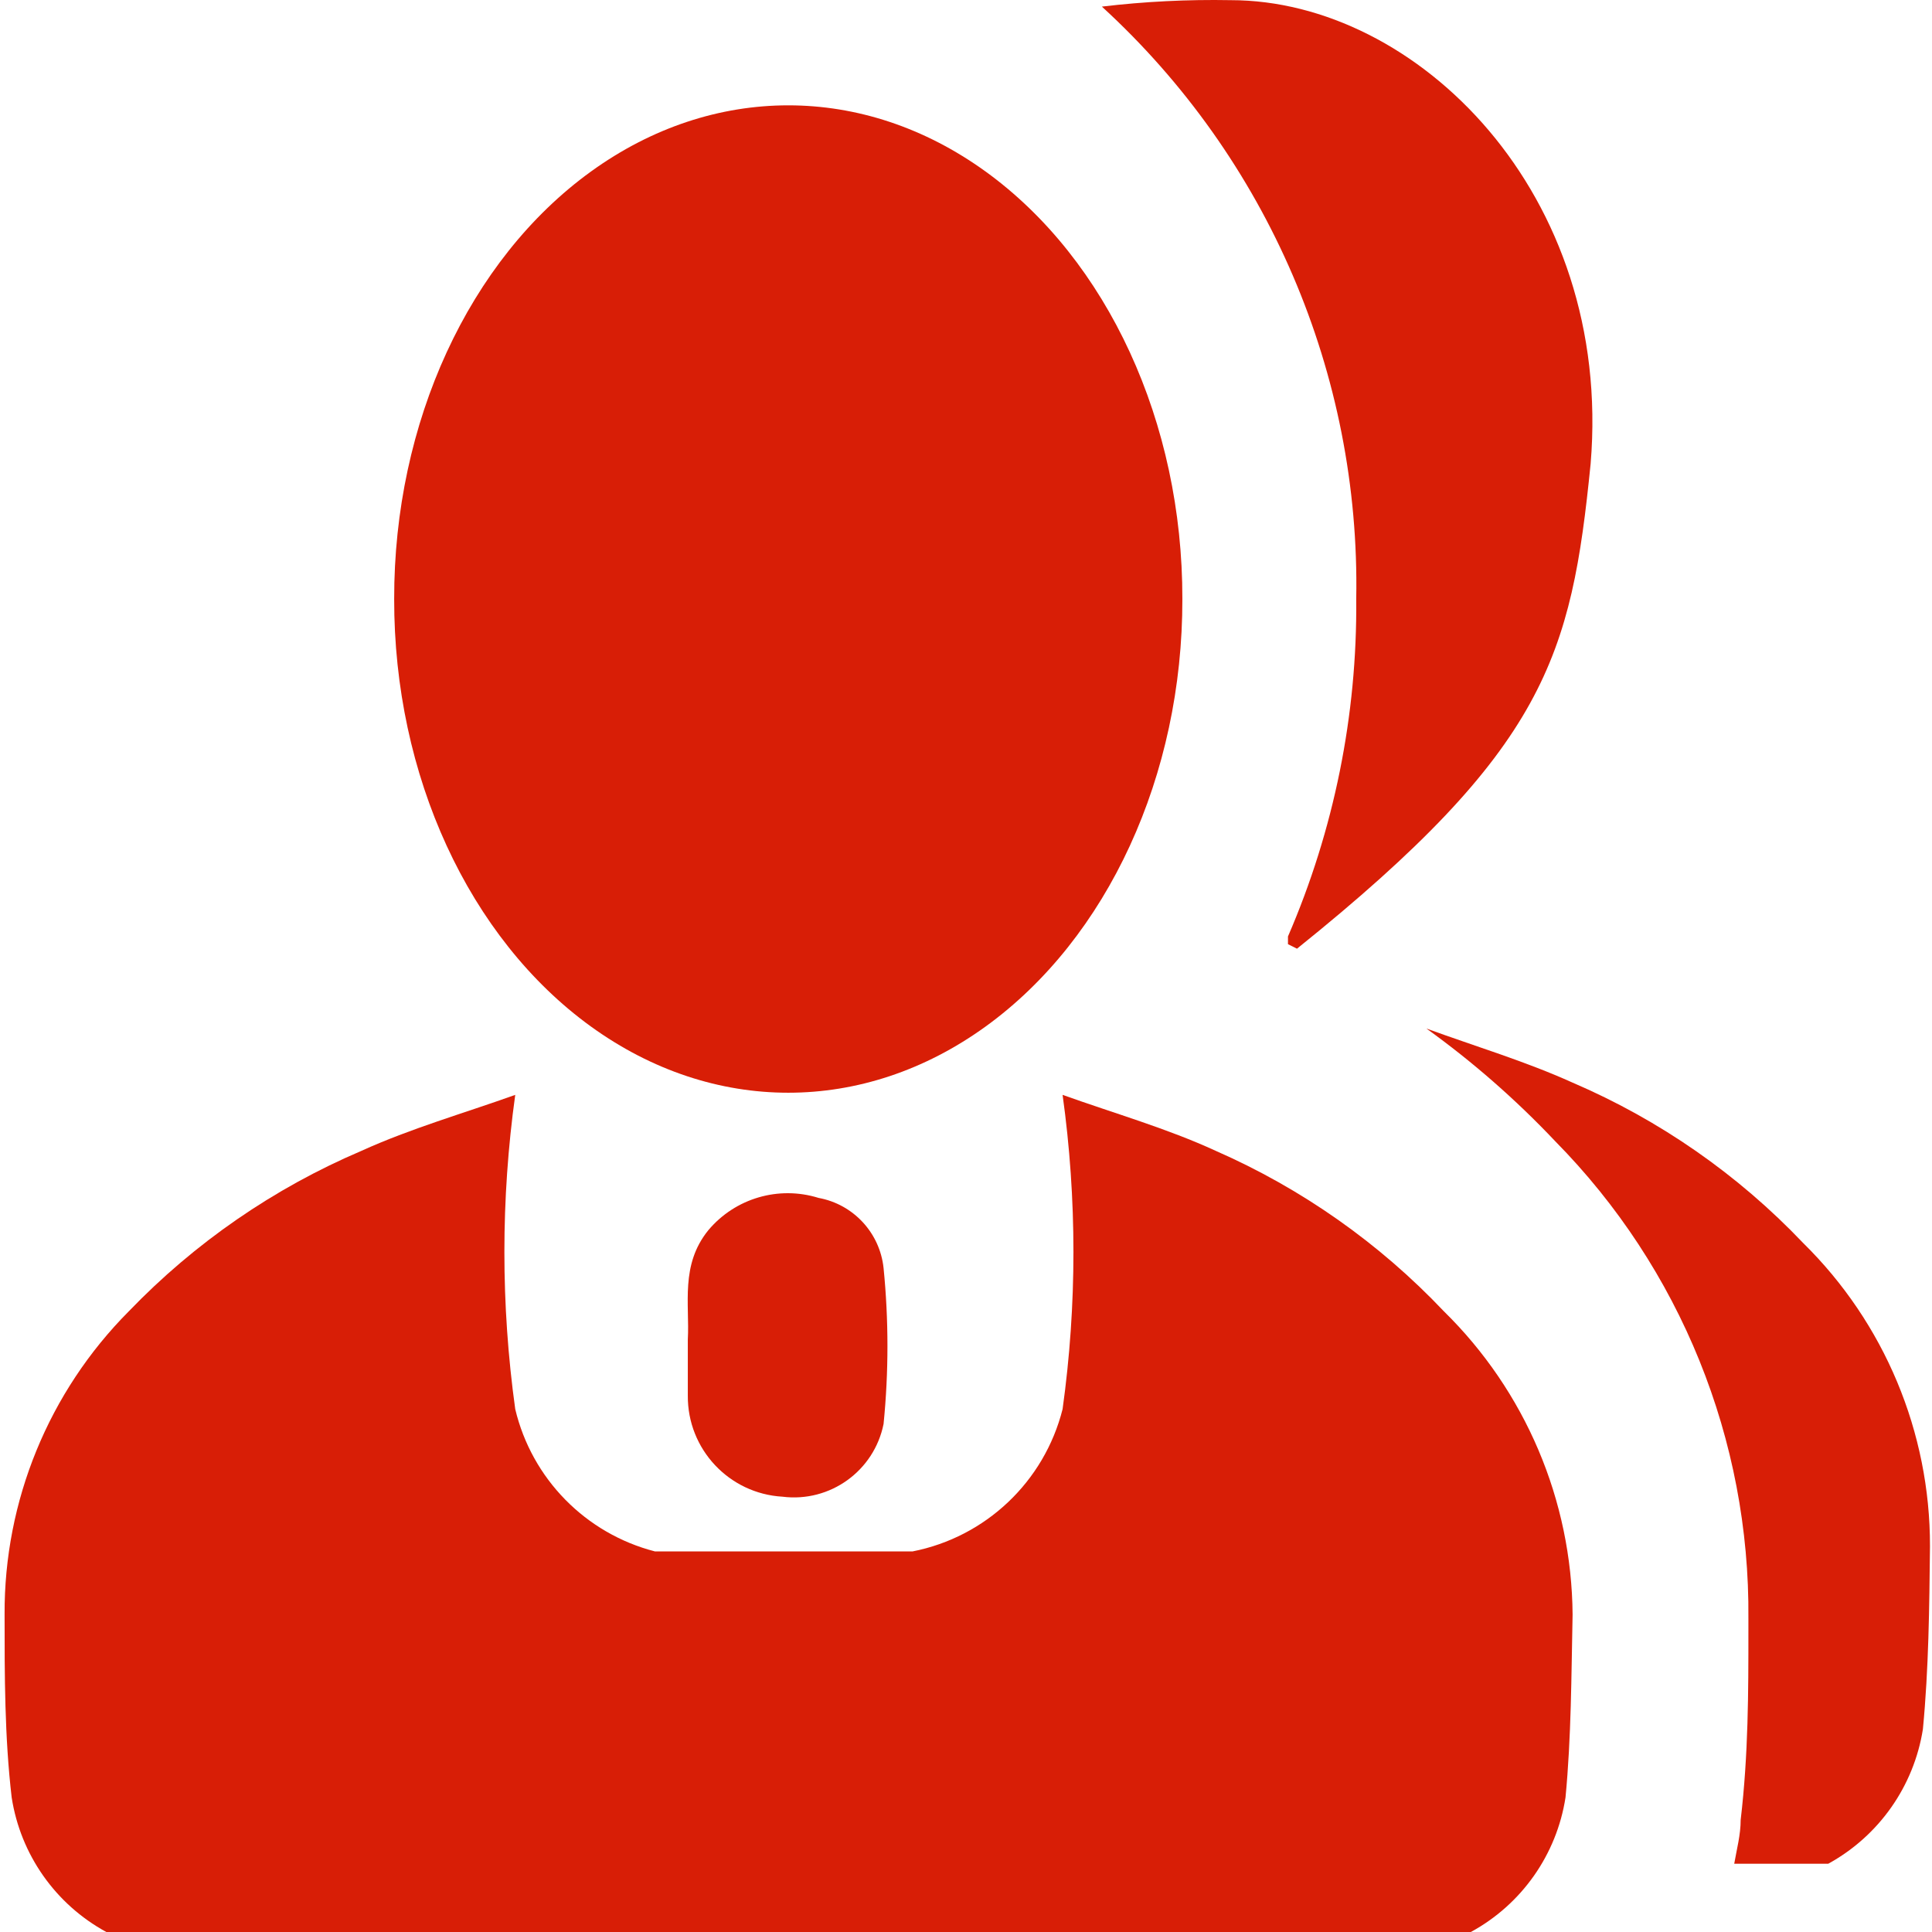
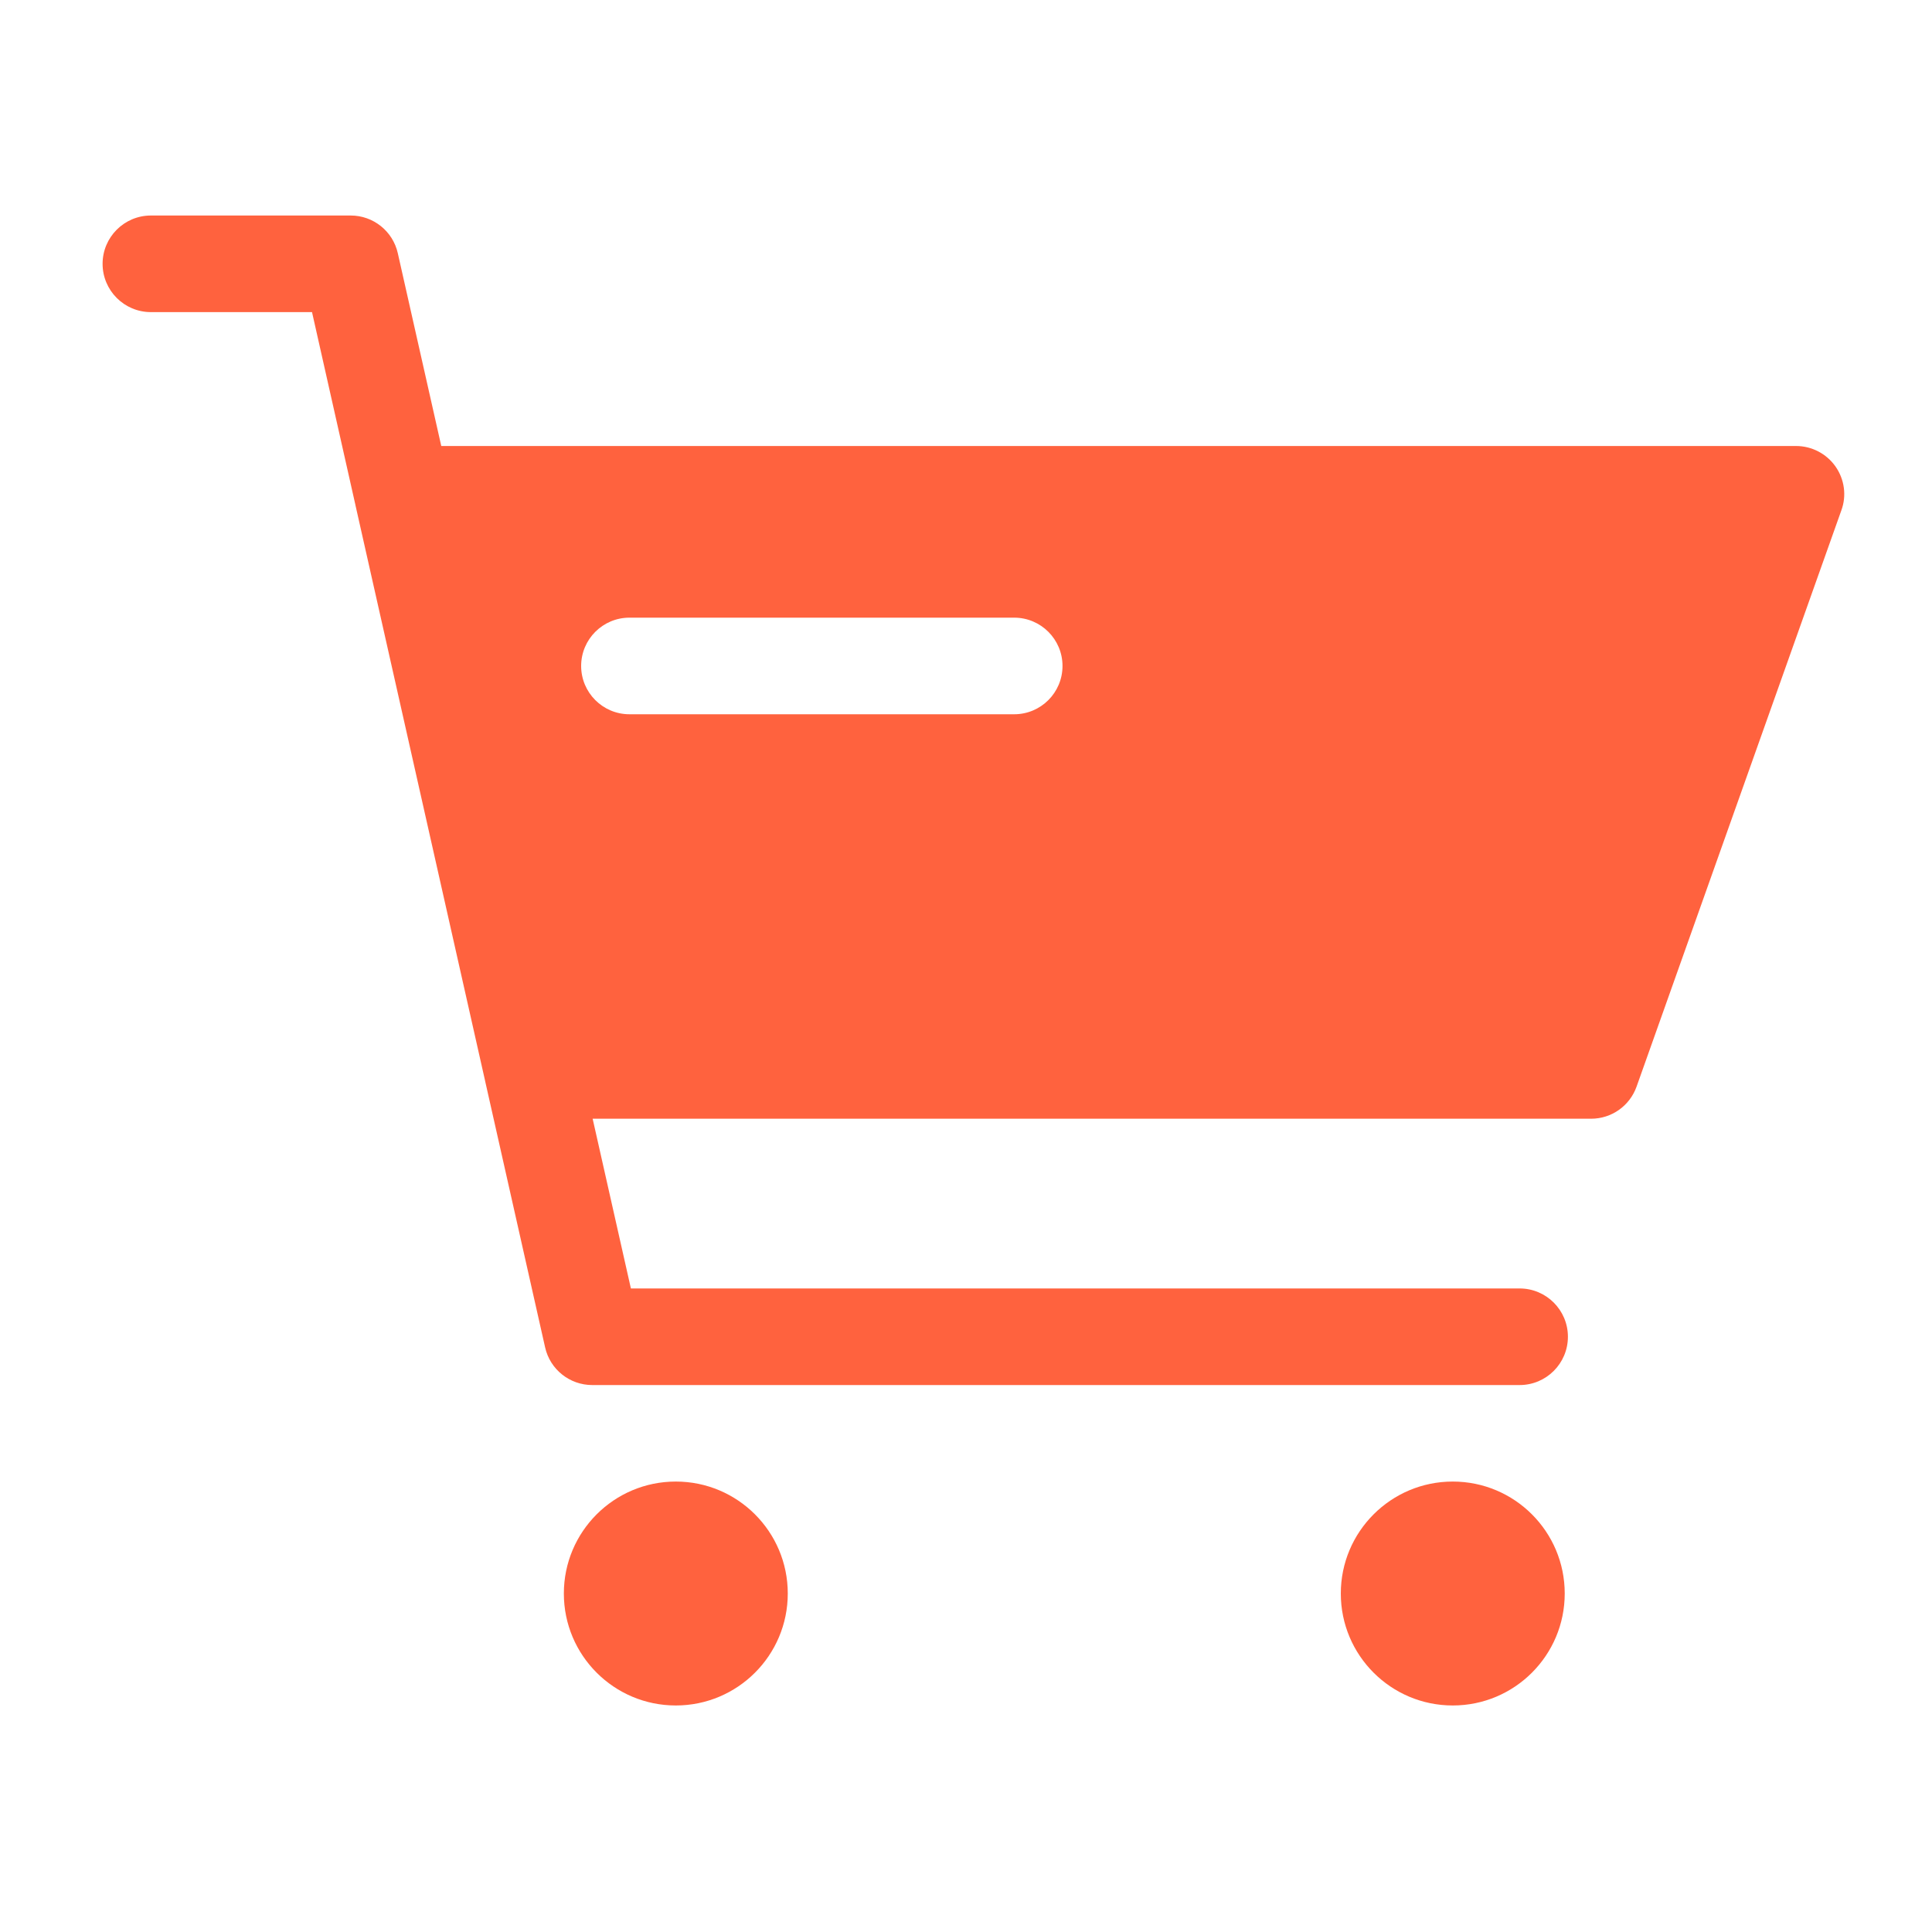
- <svg xmlns="http://www.w3.org/2000/svg" t="1614778845717" class="icon" viewBox="0 0 1024 1024" version="1.1" p-id="1696" width="32" height="32">
+ <svg xmlns="http://www.w3.org/2000/svg" t="1618566003267" class="icon" viewBox="0 0 1024 1024" version="1.1" p-id="1525" width="32" height="32">
  <defs>
    <style type="text/css" />
  </defs>
-   <path d="M433.841 634.912a54.95 54.95 0 0 0-58.363 17.065c-15.017 18.43-9.898 39.25-10.922 58.022v29.694a53.244 53.244 0 0 0 50.172 53.585 48.465 48.465 0 0 0 53.585-38.567 416.733 416.733 0 0 0 0-82.596 42.322 42.322 0 0 0-34.472-37.202z" p-id="1697" fill="#d81e06" />
-   <path d="M644.426 609.997c-25.939-11.946-53.585-19.796-81.231-29.694a605.816 605.816 0 0 1 0 166.557 102.391 102.391 0 0 1-79.524 75.428h-136.522A102.391 102.391 0 0 1 273.087 746.86 605.816 605.816 0 0 1 273.087 580.304c-27.646 9.898-55.291 17.748-81.572 29.694A375.435 375.435 0 0 0 68.304 694.982a226.285 226.285 0 0 0-65.872 160.755c0 32.424 0 64.848 3.754 96.931A98.296 98.296 0 0 0 56.358 1024h723.225a98.296 98.296 0 0 0 50.172-71.333c3.072-32.083 3.072-64.507 3.754-96.931a227.65 227.65 0 0 0-68.261-160.755 373.046 373.046 0 0 0-120.822-84.985z" p-id="1698" fill="#d81e06" />
-   <path d="M208.921 317.499a261.098 208.879 90 1 0 417.757 0 261.098 208.879 90 1 0-417.757 0Z" p-id="1699" fill="#d81e06" />
-   <path d="M955.696 658.804a369.975 369.975 0 0 0-122.187-84.985c-24.915-11.263-51.196-19.113-77.476-28.67a477.827 477.827 0 0 1 68.261 59.728 355.64 355.64 0 0 1 102.391 252.907v6.826c0 32.083 0 65.189-4.096 100.002 0 7.85-2.048 15.359-3.413 23.209h49.831a98.978 98.978 0 0 0 50.172-71.333c3.072-32.083 3.413-64.507 3.754-96.931A224.92 224.92 0 0 0 955.696 658.804zM718.831 317.499A440.283 440.283 0 0 1 682.652 496.343v4.096l4.778 2.389c132.085-106.146 145.396-154.952 155.635-257.003C855.011 102.477 750.913 0.085 652.276 0.085a499.67 499.67 0 0 0-68.261 3.413 415.368 415.368 0 0 1 134.815 314z" p-id="1700" fill="#d81e06" />
+   <path d="M972.851 247.245a25.59 25.59 0 0 0-20.89-10.854H233.882l-23.04-102.195a25.59 25.59 0 0 0-24.986-19.968H79.974c-14.131 0-25.6 11.469-25.6 25.6s11.469 25.6 25.6 25.6H165.376l22.989 102.144v0.051l68.762 305.306v0.051l31.795 141.158c2.611 11.674 13.005 19.968 24.986 19.968h491.52c14.131 0 25.6-11.469 25.6-25.6s-11.469-25.6-25.6-25.6h-471.04l-20.275-89.958h529.203c10.854 0 20.48-6.81 24.115-17.05l108.493-305.306c2.918-7.834 1.69-16.538-3.072-23.347z m-435.302 131.328H333.619c-14.131 0-25.6-11.469-25.6-25.6s11.469-25.6 25.6-25.6h203.93c14.131 0 25.6 11.469 25.6 25.6s-11.469 25.6-25.6 25.6z" fill="#FF623E" p-id="1526" />
+   <path d="M358.195 844.595m-59.341 0a59.341 59.341 0 1 0 118.682 0 59.341 59.341 0 1 0-118.682 0Z" fill="#FF623E" p-id="1527" />
+   <path d="M769.997 844.595m-59.341 0a59.341 59.341 0 1 0 118.682 0 59.341 59.341 0 1 0-118.682 0Z" fill="#FF623E" p-id="1528" />
</svg>
